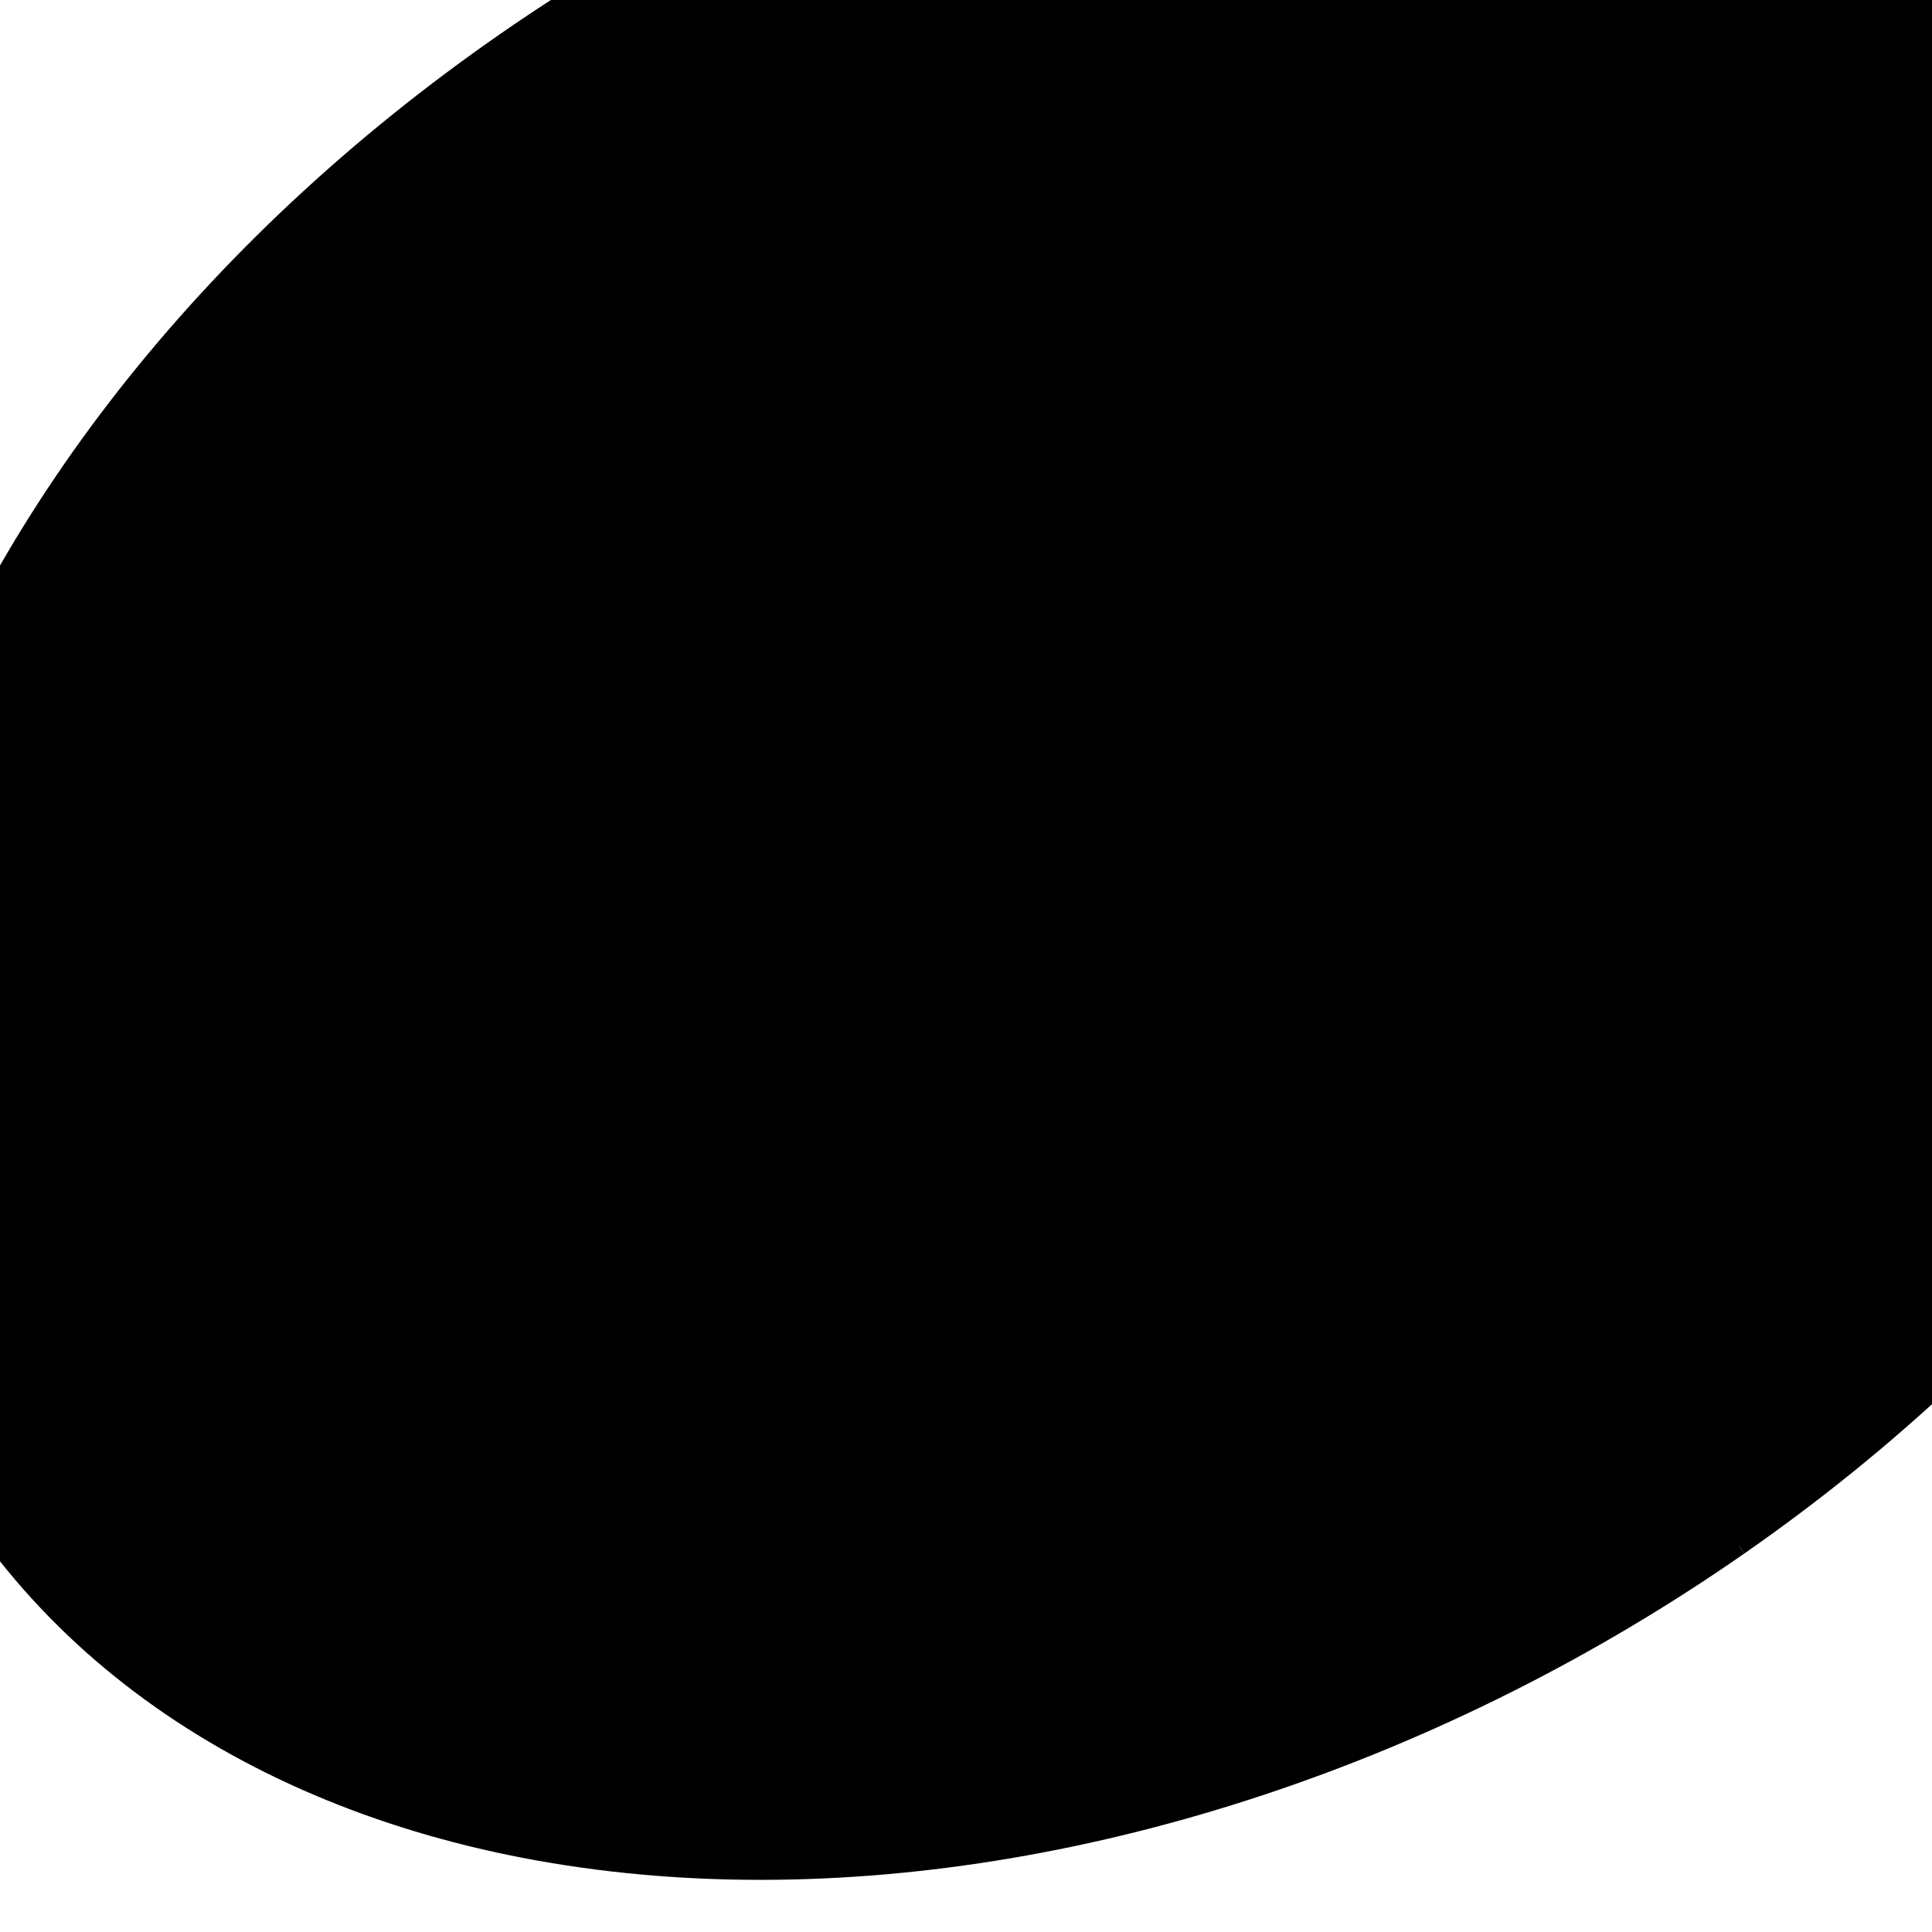
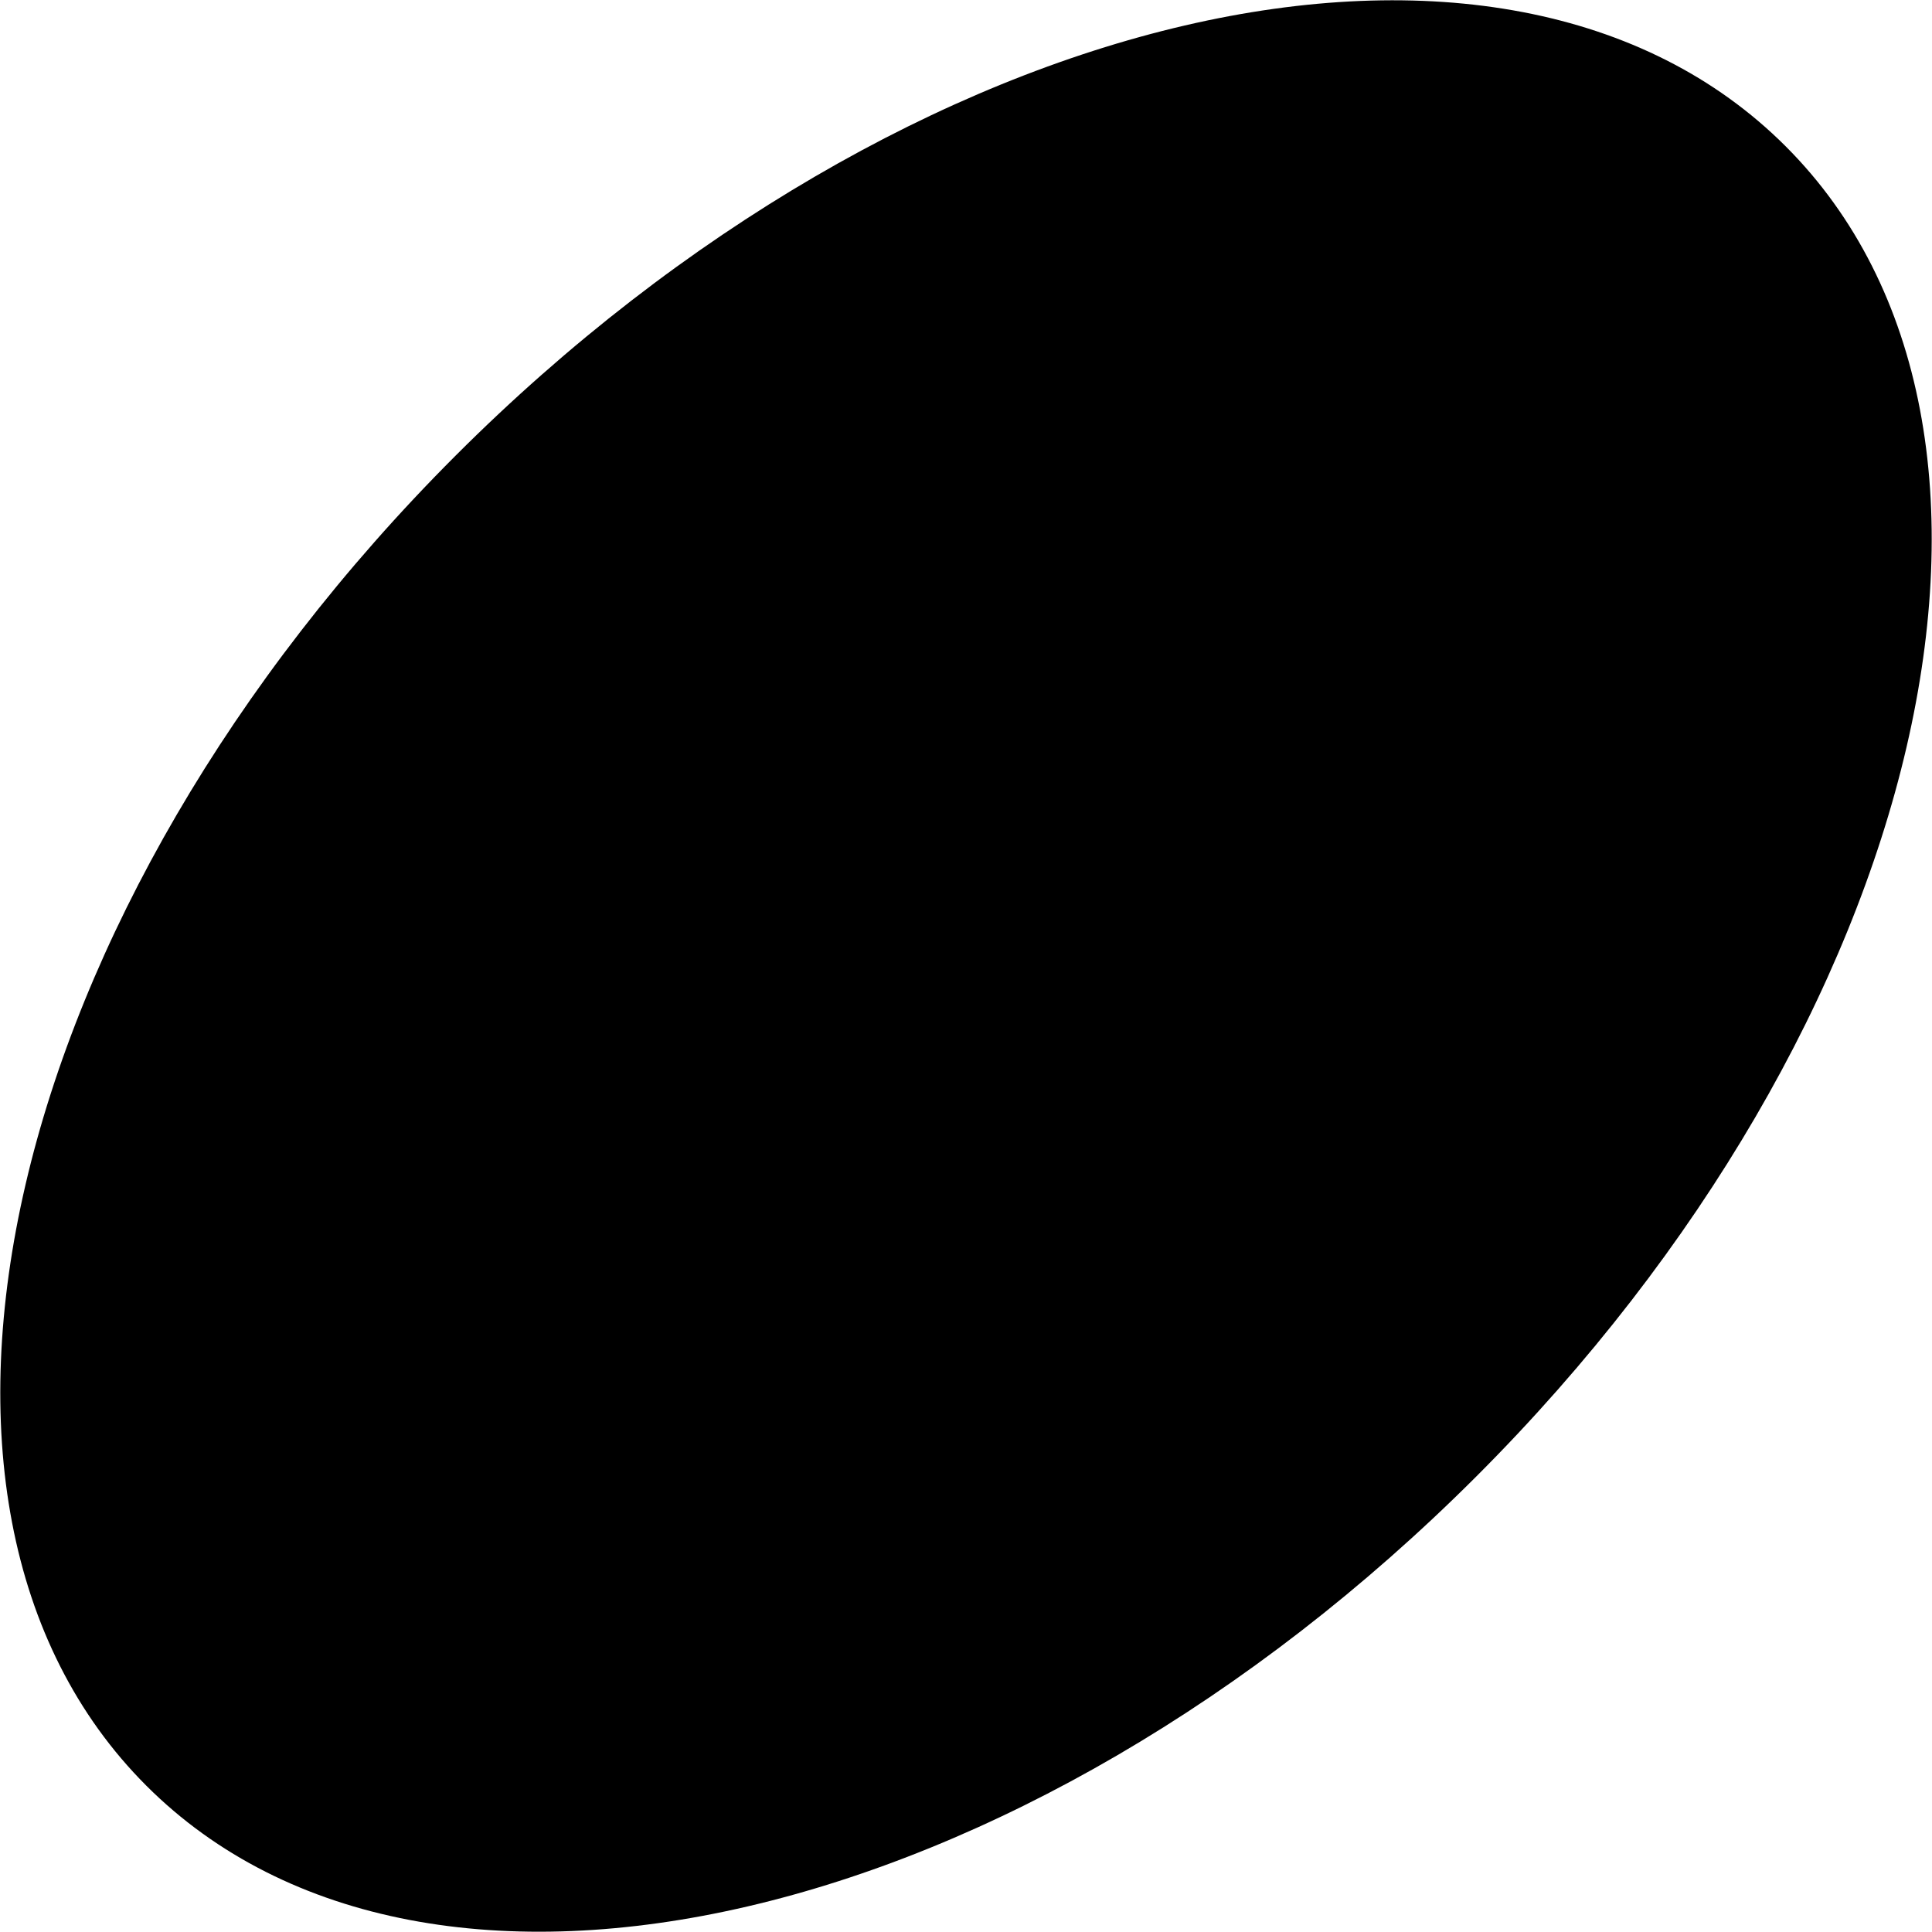
<svg xmlns="http://www.w3.org/2000/svg" viewBox="0 0 100 100" width="100" height="100">
-   <path d="M 0,80     A 50 70 60 1 1 90 80" fill="black" stroke="black" />
-   <path d="M 90,80     A 50 70 60 0 1 0 80" fill="black" stroke="black" />
+   <g transform="rotate(-45 50 50)">
+     <ellipse cx="50" cy="50" rx="60" ry="37.36" fill="black" />
+   </g>
</svg>
